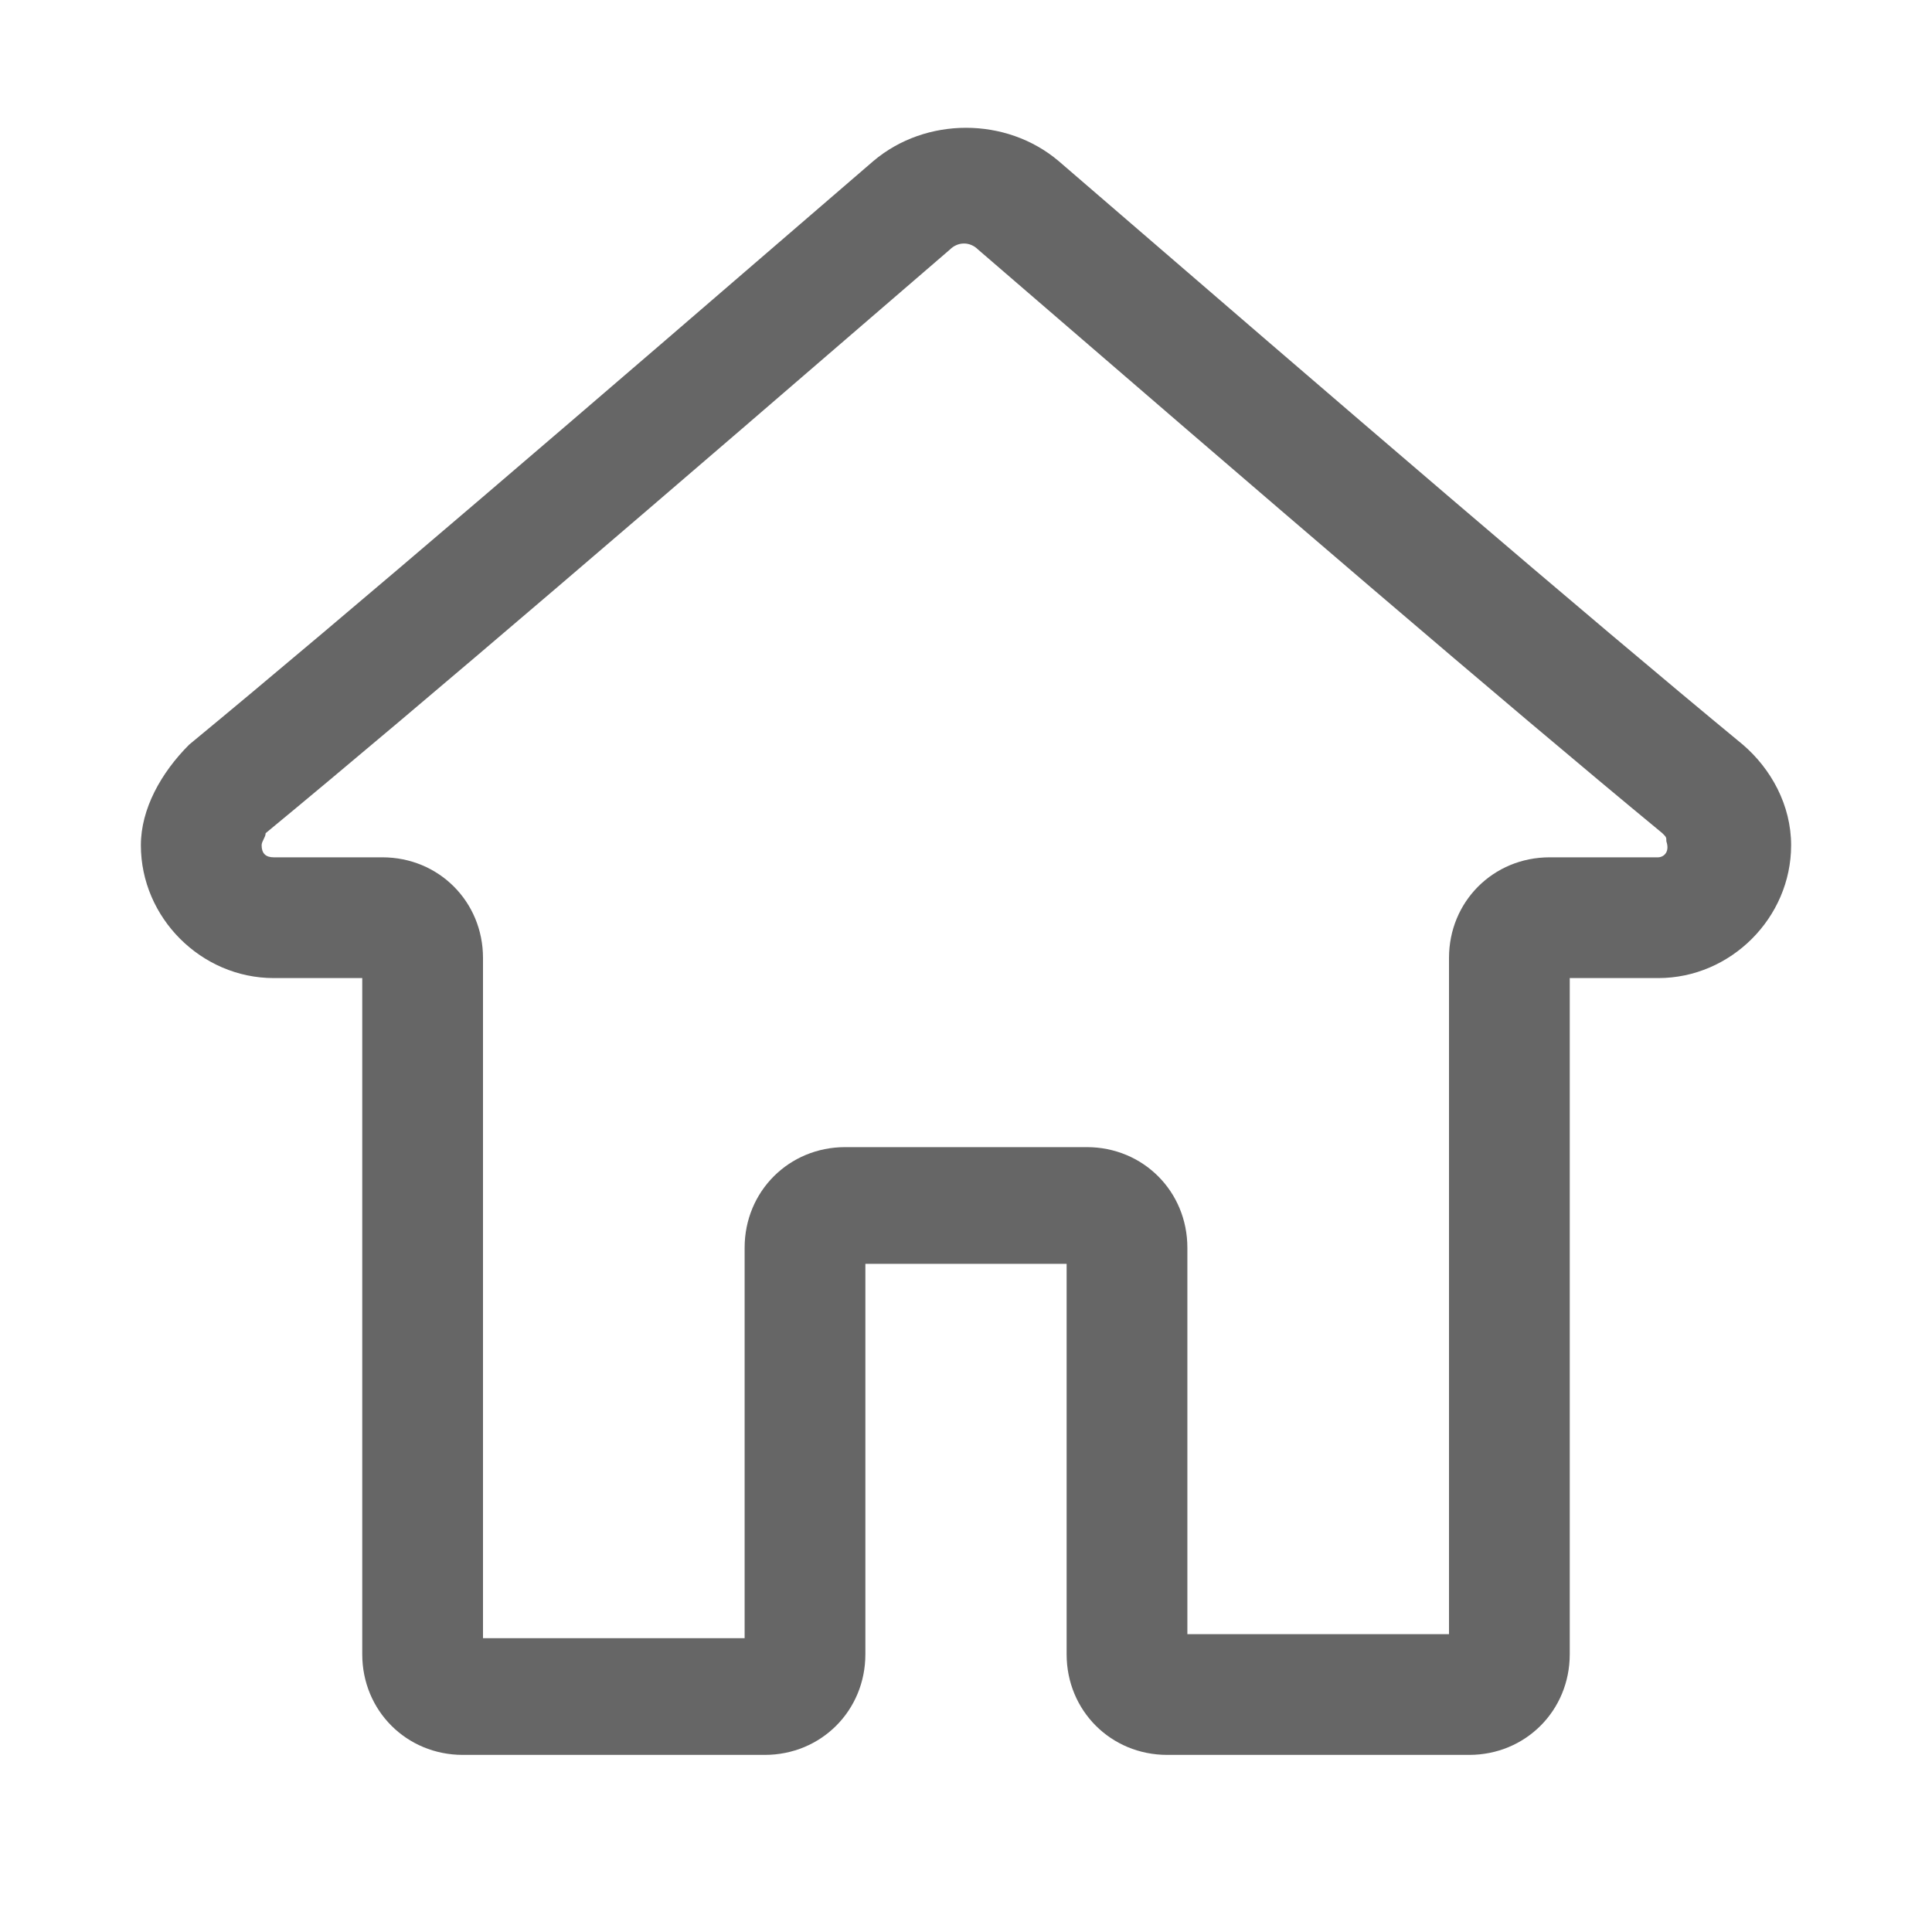
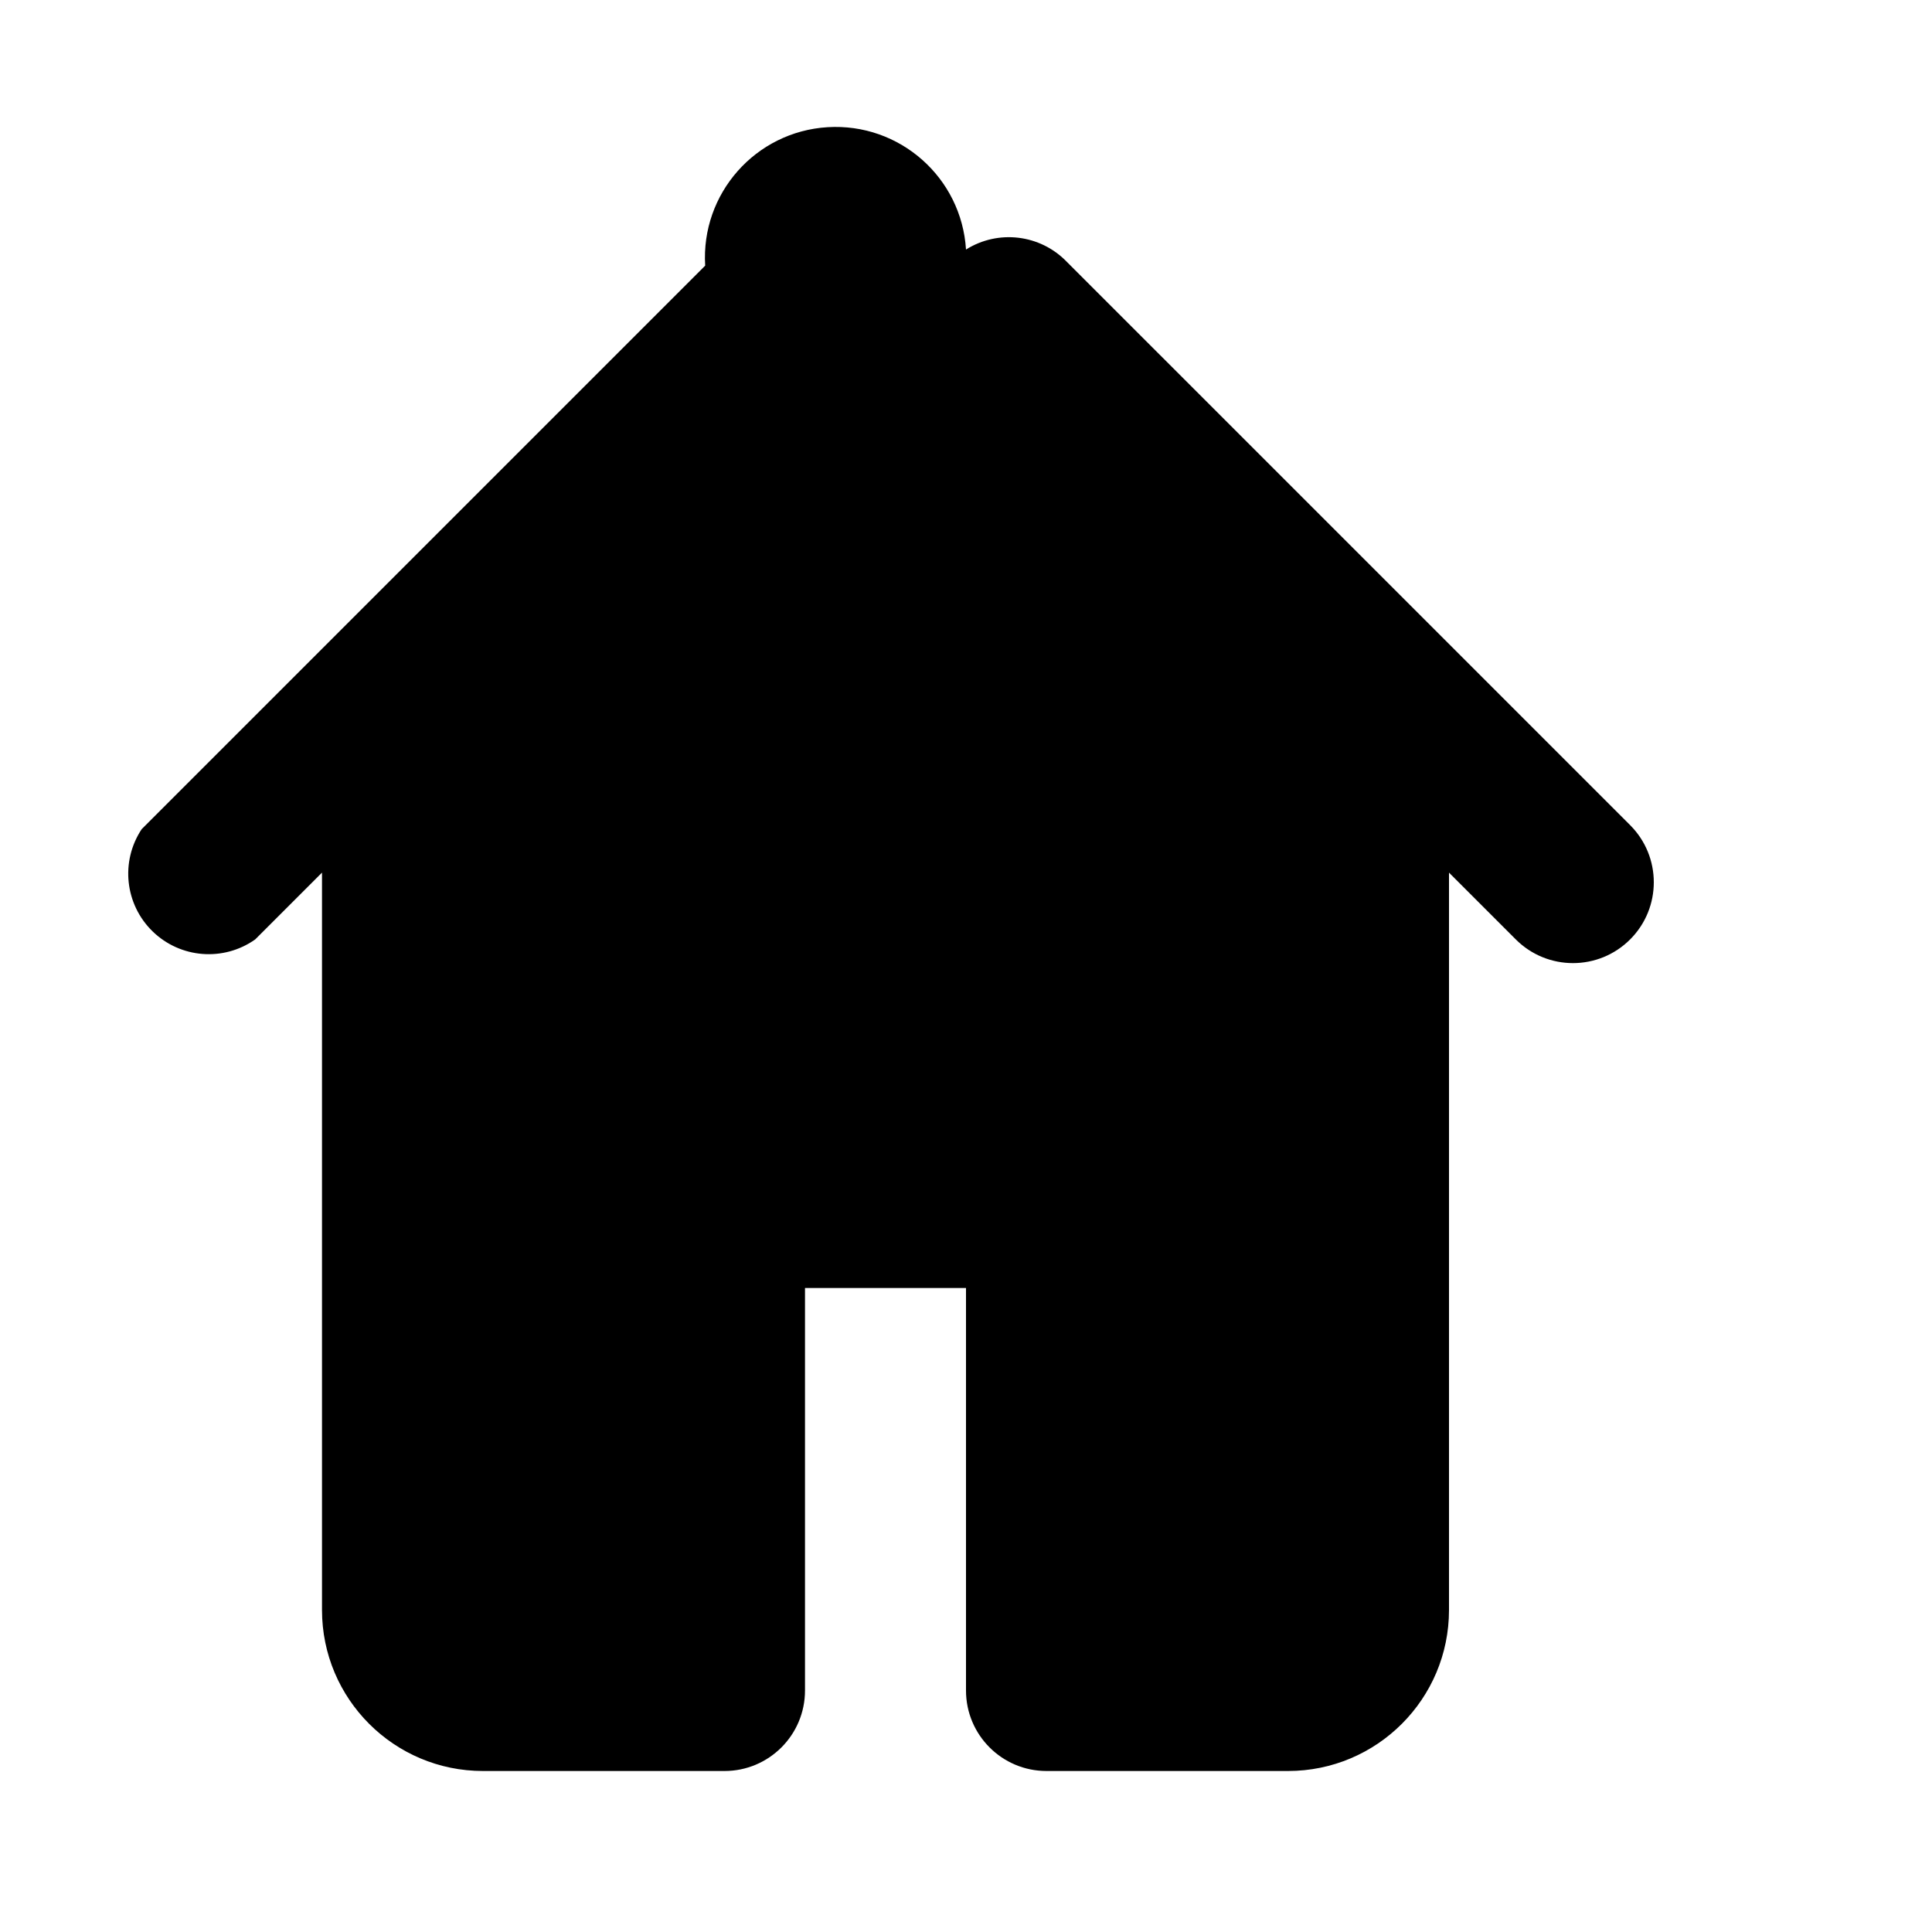
- <svg xmlns="http://www.w3.org/2000/svg" t="1772518880041" class="icon" viewBox="0 0 1024 1024" version="1.1" p-id="9274" width="200" height="200">
-   <path d="M923.733 394.667c-85.333-70.4-206.933-174.933-362.667-309.333C533.333 61.867 490.667 61.867 462.933 85.333c-155.733 134.4-277.333 238.933-362.667 309.333-14.933 14.933-25.6 34.133-25.6 53.333 0 38.4 32 70.4 70.4 70.4H192v358.4c0 29.867 23.467 53.333 53.333 53.333H405.333c29.867 0 53.333-23.467 53.333-53.333v-206.933h106.667v206.933c0 29.867 23.467 53.333 53.333 53.333h160c29.867 0 53.333-23.467 53.333-53.333V518.4h46.933c38.4 0 70.4-32 70.4-70.4 0-21.333-10.667-40.533-25.6-53.333z m-44.8 59.733h-57.6c-29.867 0-53.333 23.467-53.333 53.333v358.4h-138.667V661.333c0-29.867-23.467-53.333-53.333-53.333h-128c-29.867 0-53.333 23.467-53.333 53.333v206.933H256V507.733c0-29.867-23.467-53.333-53.333-53.333H145.067c-4.267 0-6.4-2.133-6.4-6.4 0-2.133 2.133-4.267 2.133-6.4 85.333-70.4 206.933-174.933 362.667-309.333 4.267-4.267 10.667-4.267 14.933 0 155.733 134.4 277.333 238.933 362.667 309.333 2.133 2.133 2.133 2.133 2.133 4.267 2.133 6.4-2.133 8.533-4.267 8.533z" fill="#666666" p-id="9275" />
+ <svg xmlns="http://www.w3.org/2000/svg" viewBox="0 0 24 24">
+   <path fill="currentColor" d="M12 3.1a1 1 0 0 1 1.25.15l7 7a1 1 0 1 1-1.42 1.42L18 10.84V20a2 2 0 0 1-2 2h-3a1 1 0 0 1-1-1v-5H10v5a1 1 0 0 1-1 1H6a2 2 0 0 1-2-2v-9.16l-.83.83A1 1 0 0 1 1.76 10.3l7-7A1 1 0 0 1 12 3.1Z" />
</svg>
